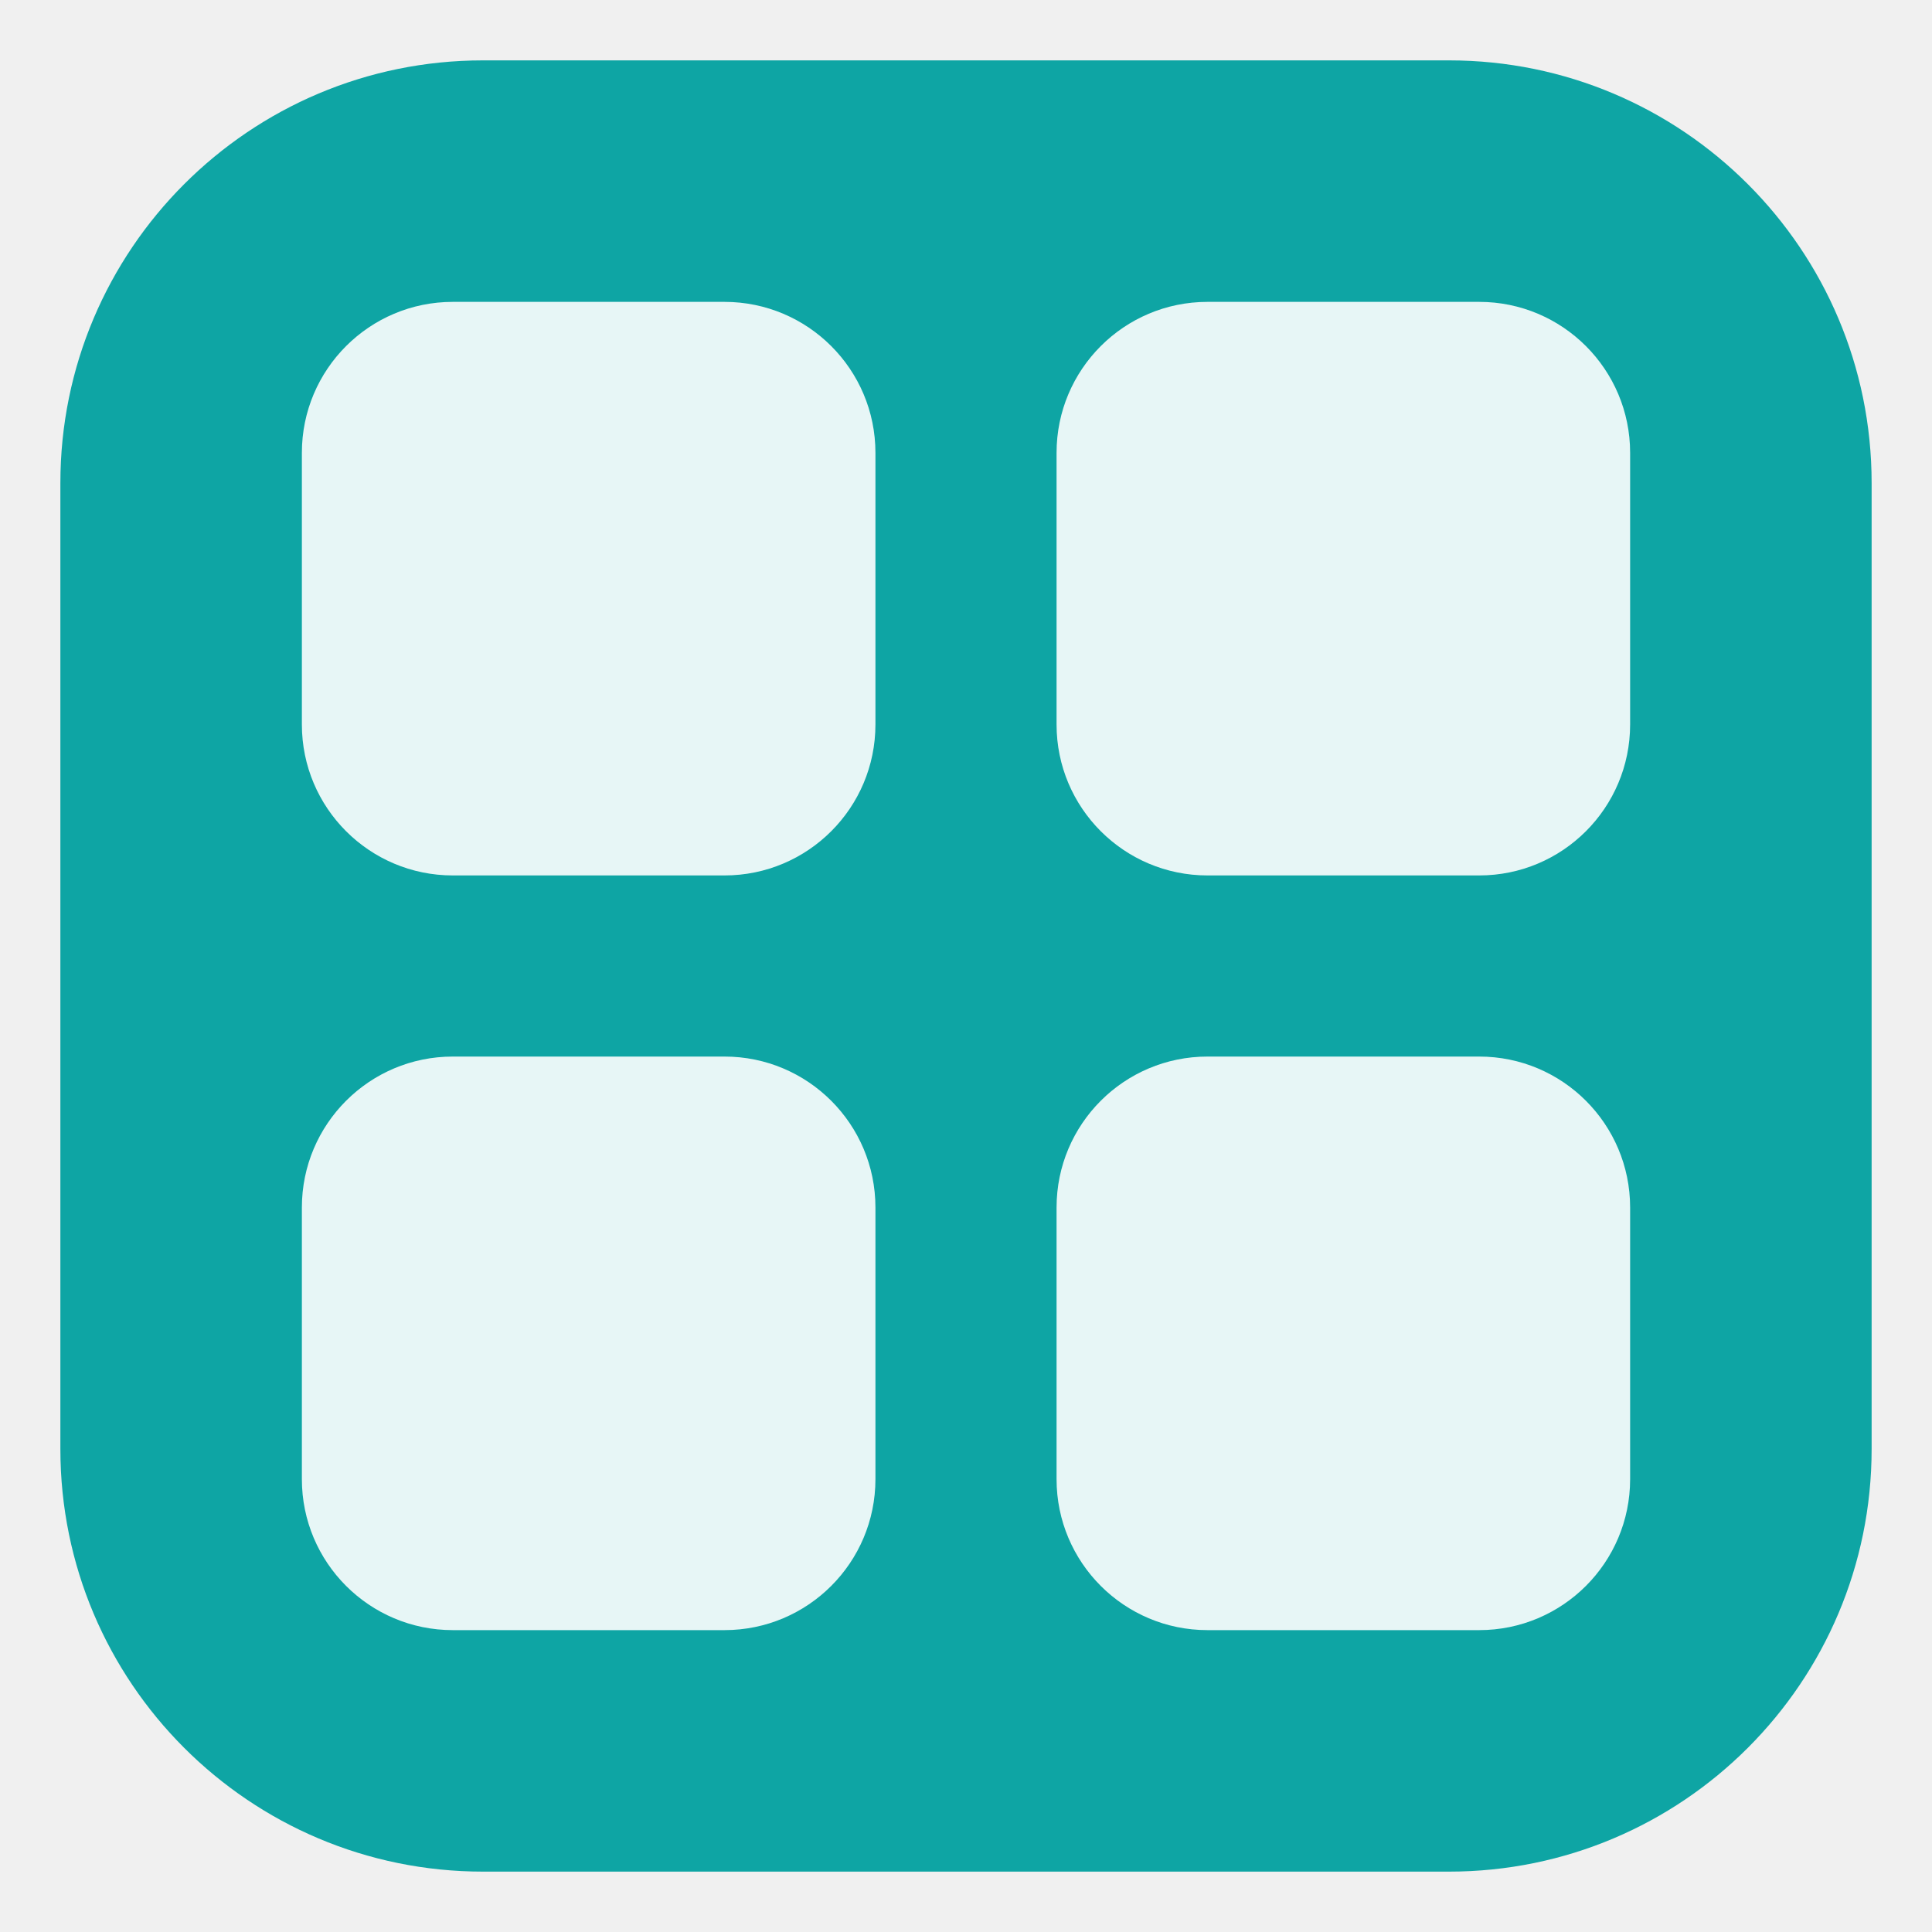
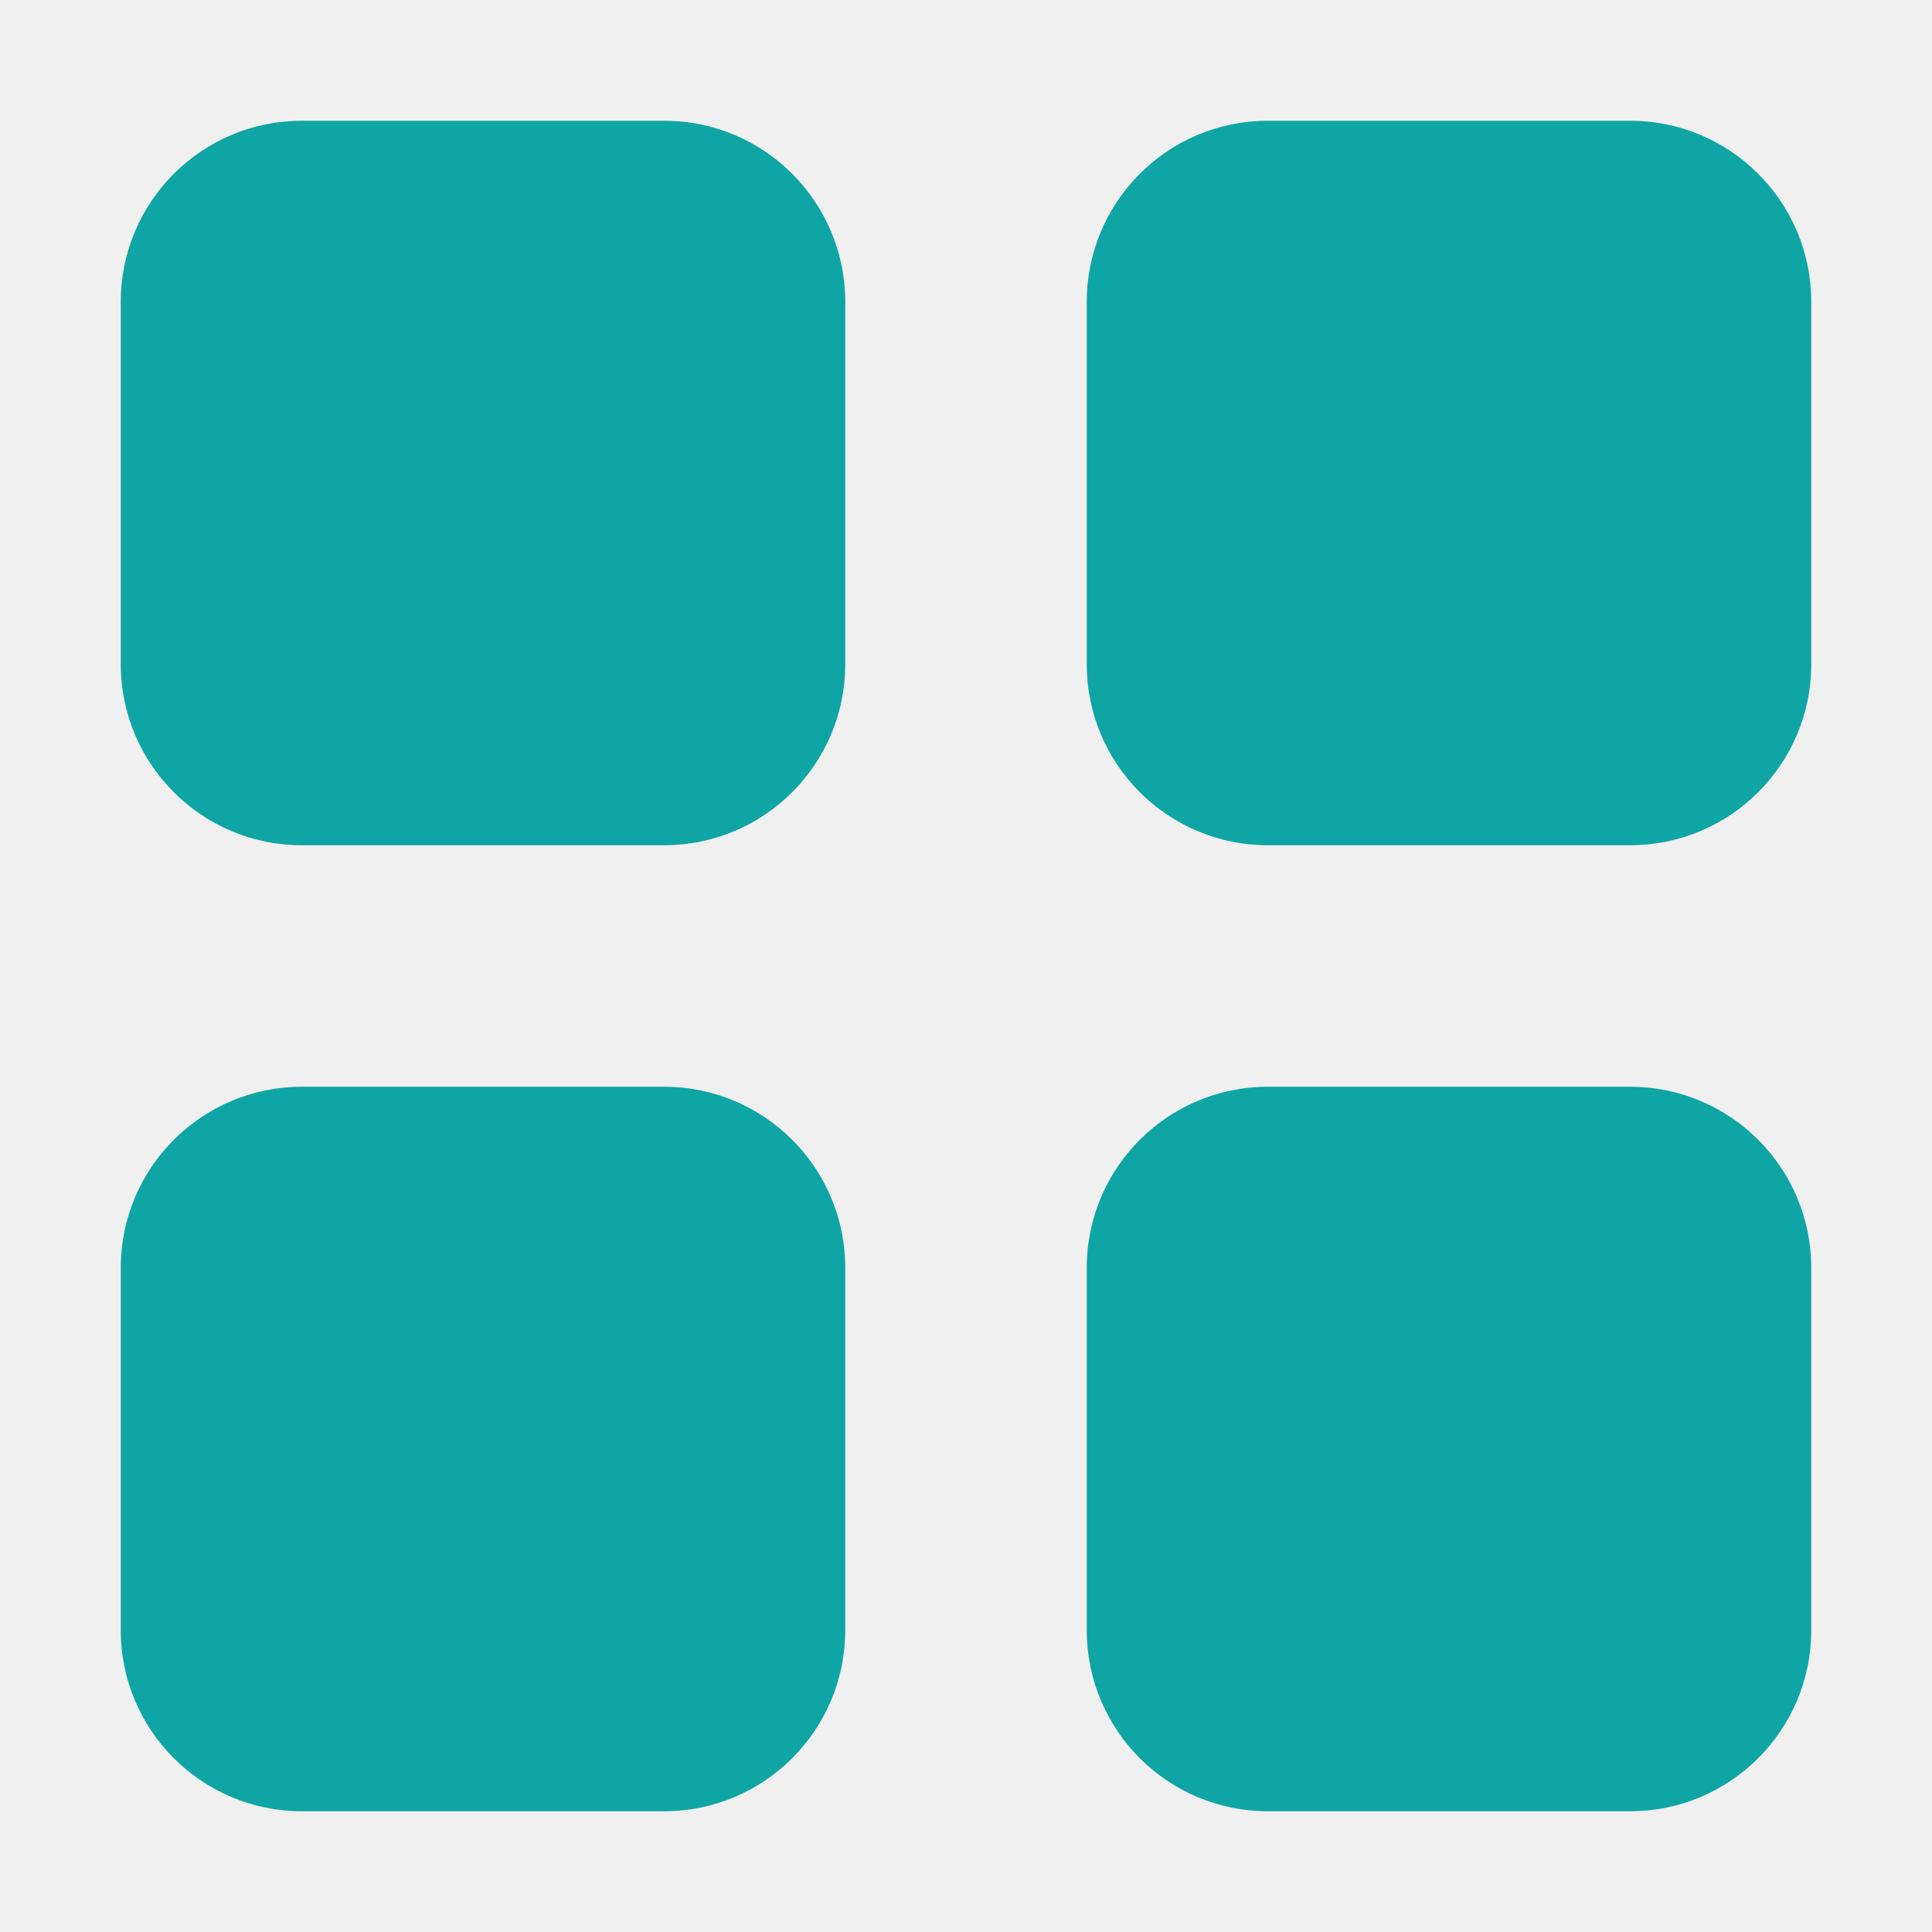
- <svg xmlns="http://www.w3.org/2000/svg" viewBox="0 0 32 32">
-   <rect x="1" y="1" width="30" height="30" rx="7" fill="#0EA5A4" />
-   <rect x="5" y="5" width="9.5" height="9.5" rx="2.5" fill="white" opacity="0.9" />
-   <rect x="17.5" y="5" width="9.5" height="9.5" rx="2.5" fill="white" opacity="0.9" />
-   <rect x="5" y="17.5" width="9.5" height="9.5" rx="2.5" fill="white" opacity="0.9" />
-   <rect x="17.5" y="17.5" width="9.5" height="9.5" rx="2.5" fill="white" opacity="0.9" />
+ <svg xmlns="http://www.w3.org/2000/svg" viewBox="0 0 32 32" fill="none">
+   <rect x="2" y="2" width="12" height="12" rx="3" fill="#0EA5A4" />
+   <rect x="18" y="2" width="12" height="12" rx="3" fill="#0EA5A4" />
+   <rect x="2" y="18" width="12" height="12" rx="3" fill="#0EA5A4" />
+   <rect x="18" y="18" width="12" height="12" rx="3" fill="#0EA5A4" />
</svg>
